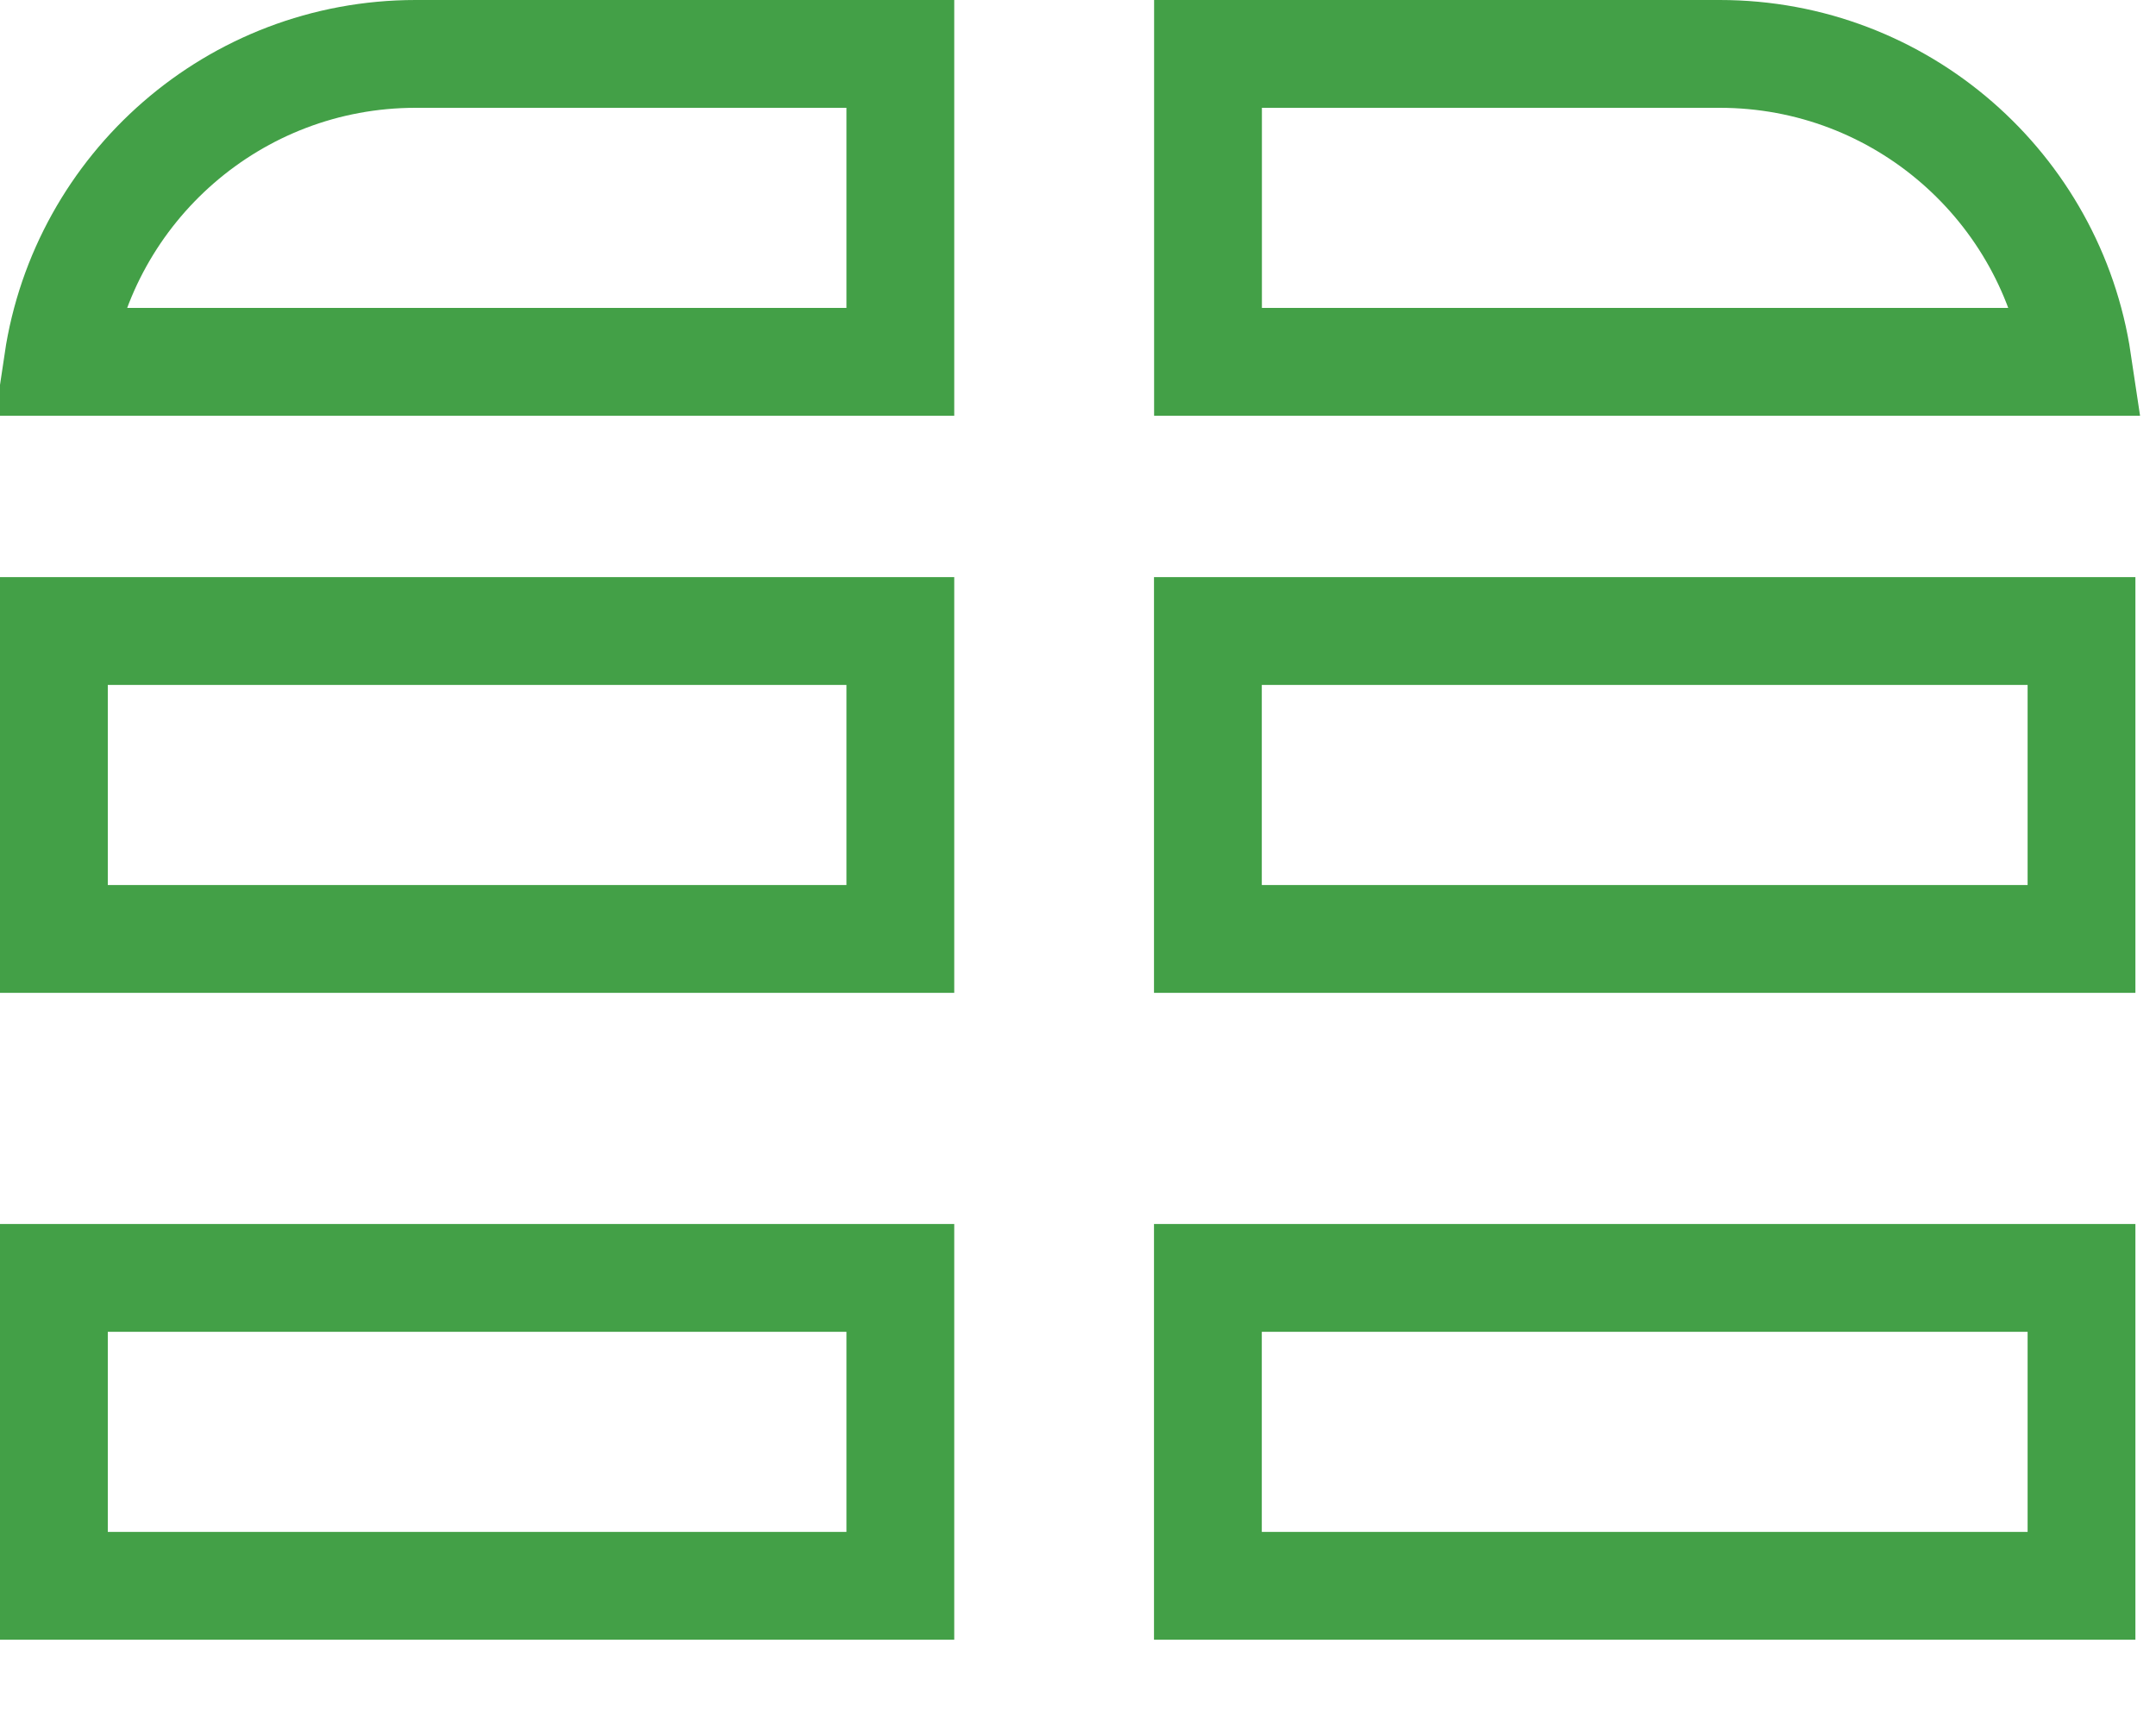
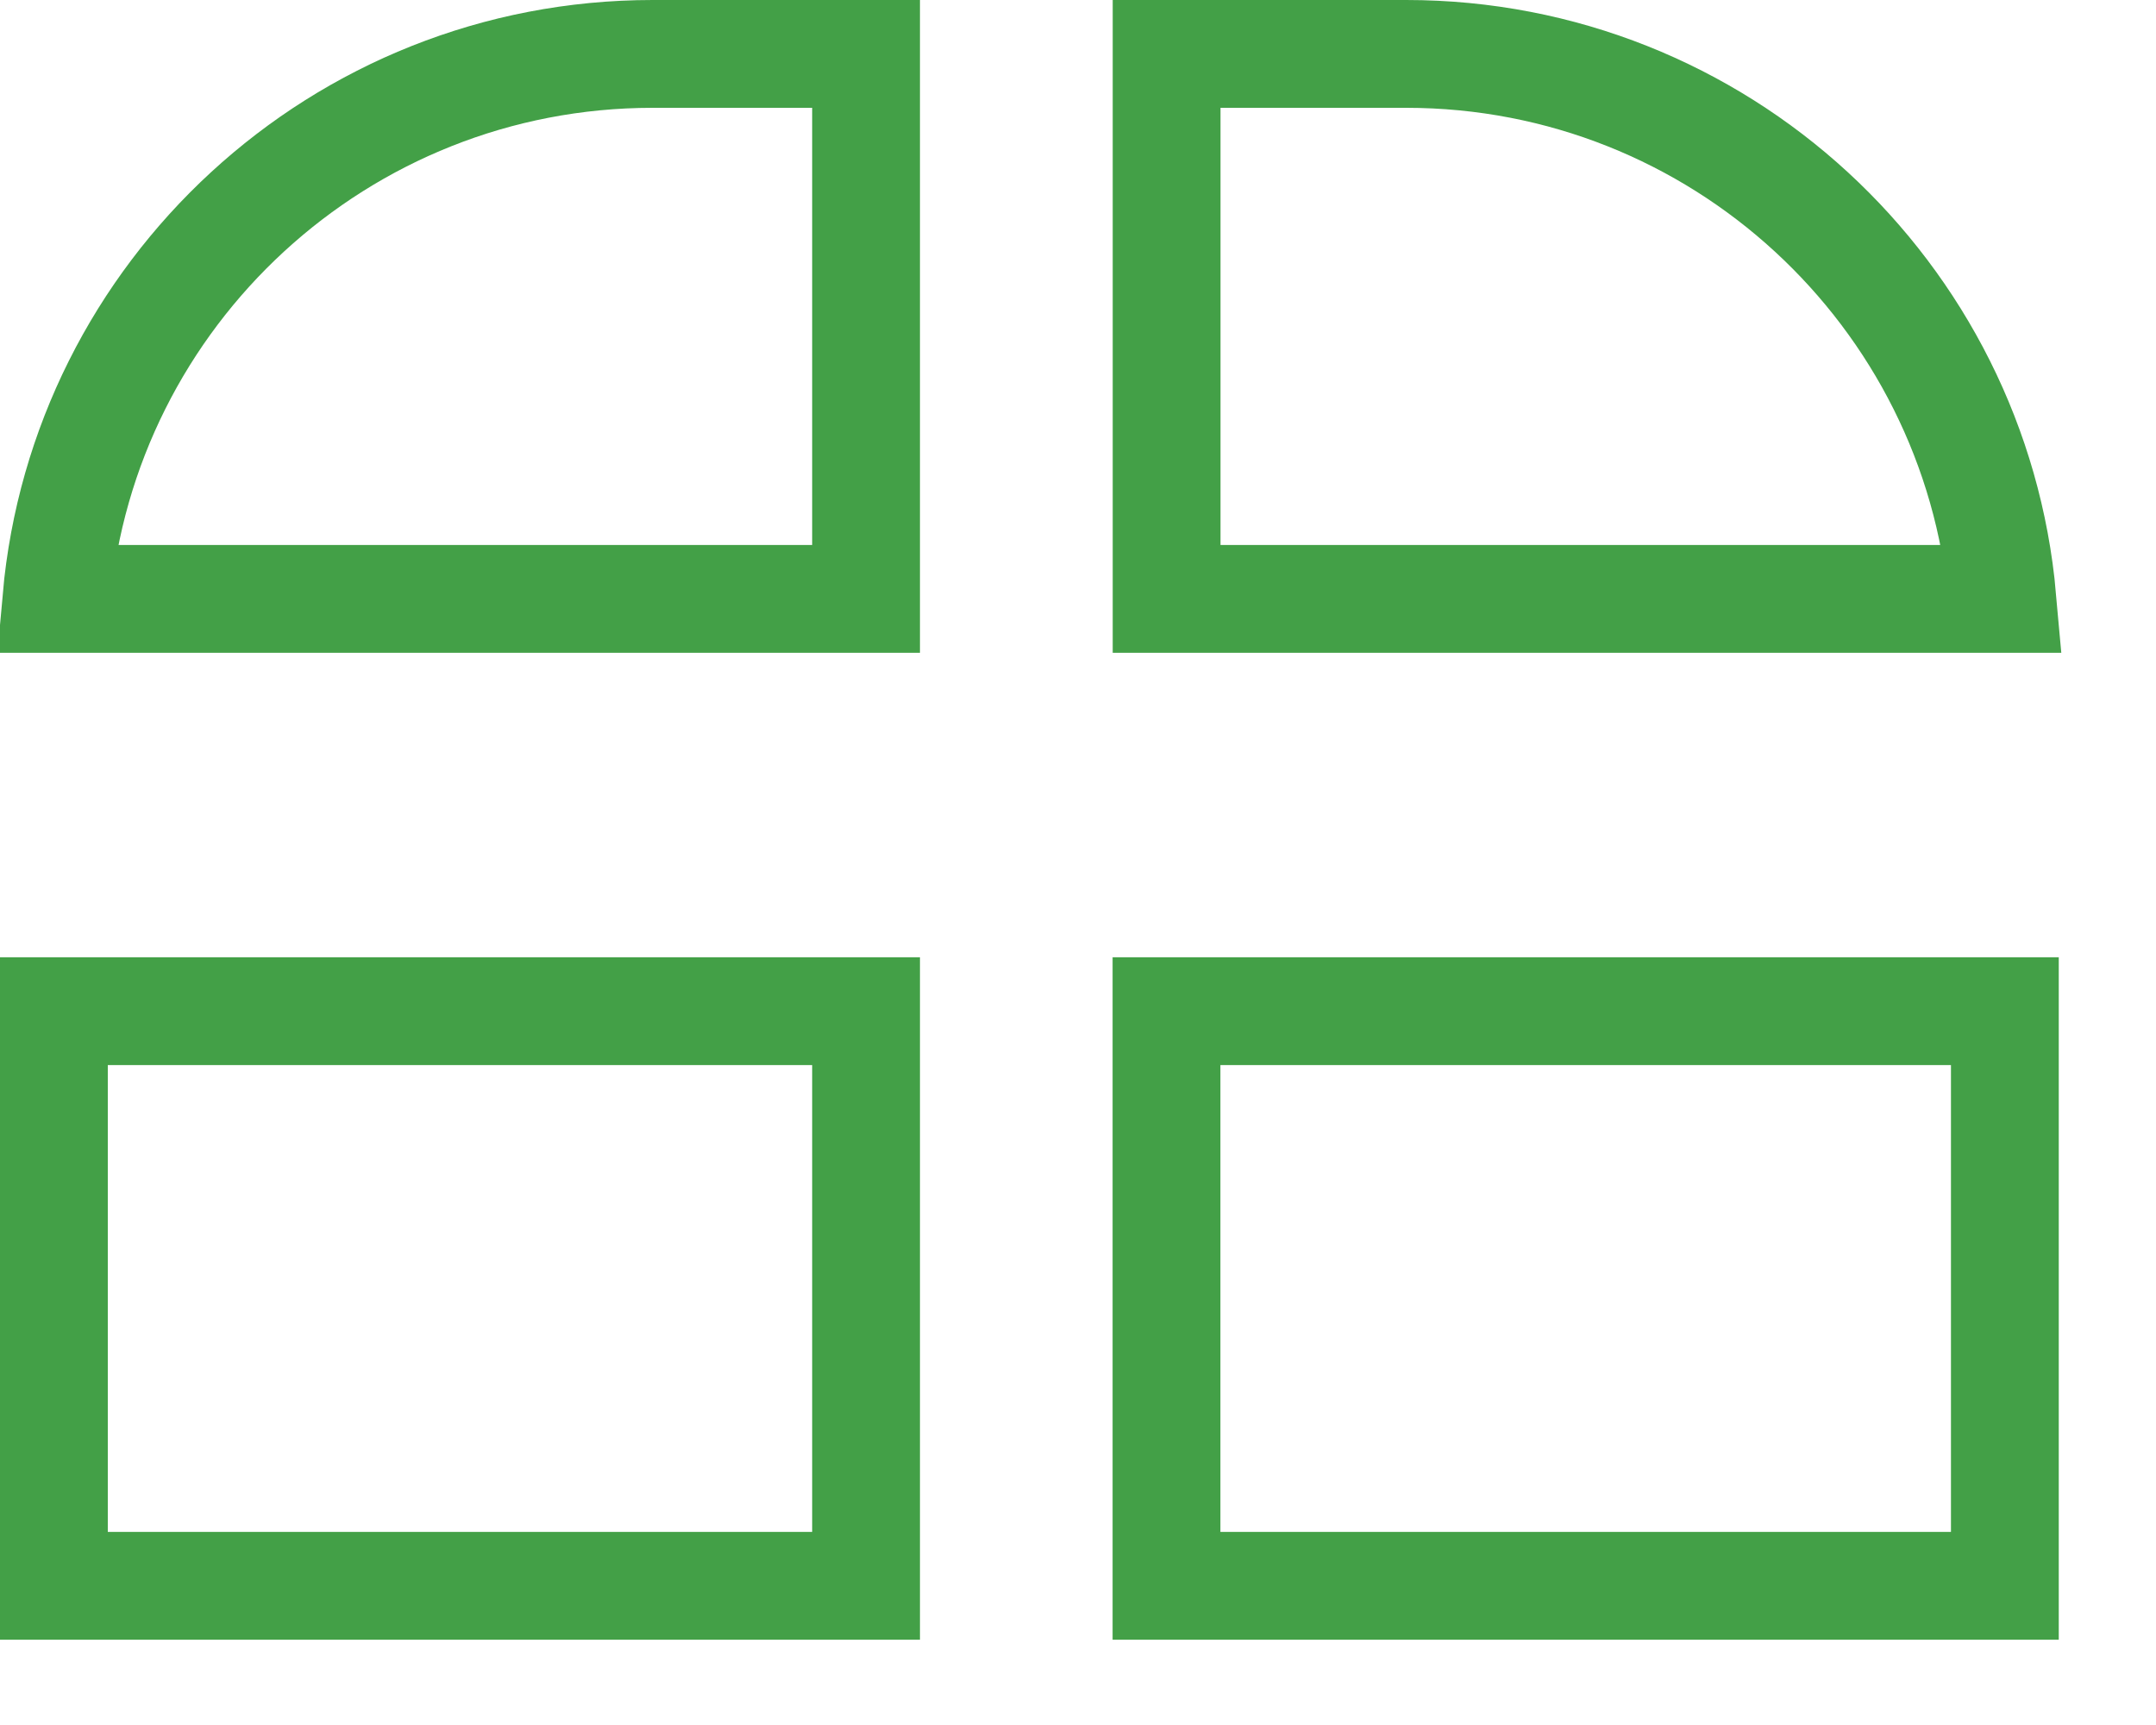
<svg xmlns="http://www.w3.org/2000/svg" width="20" height="16" viewBox="0 0 20 16" fill="none">
-   <path d="M3.856 0.5H8.352V3.356H0.537C0.778 1.74 2.173 0.5 3.856 0.5Z" stroke="#43A047" />
-   <path d="M15.953 0.5H11.206V3.356H19.272C19.031 1.74 17.637 0.5 15.953 0.5Z" stroke="#43A047" />
-   <rect x="0.5" y="5.853" width="7.852" height="2.856" stroke="#43A047" />
-   <rect x="0.5" y="11.853" width="7.852" height="2.856" stroke="#43A047" />
-   <rect x="11.205" y="5.853" width="8.104" height="2.856" stroke="#43A047" />
-   <rect x="11.205" y="11.853" width="8.104" height="2.856" stroke="#43A047" />
+   <path d="M6.055 0.5H8.034V5.555H0.523C0.776 2.721 3.156 0.5 6.055 0.5Z" stroke="#43A047" />
+   <path d="M13.044 0.5H10.822V5.555H18.575C18.323 2.721 15.943 0.5 13.044 0.5Z" stroke="#43A047" />
+   <rect x="0.5" y="9.379" width="7.534" height="5.33" stroke="#43A047" />
+   <rect x="10.821" y="9.379" width="7.777" height="5.33" stroke="#43A047" />
</svg>
